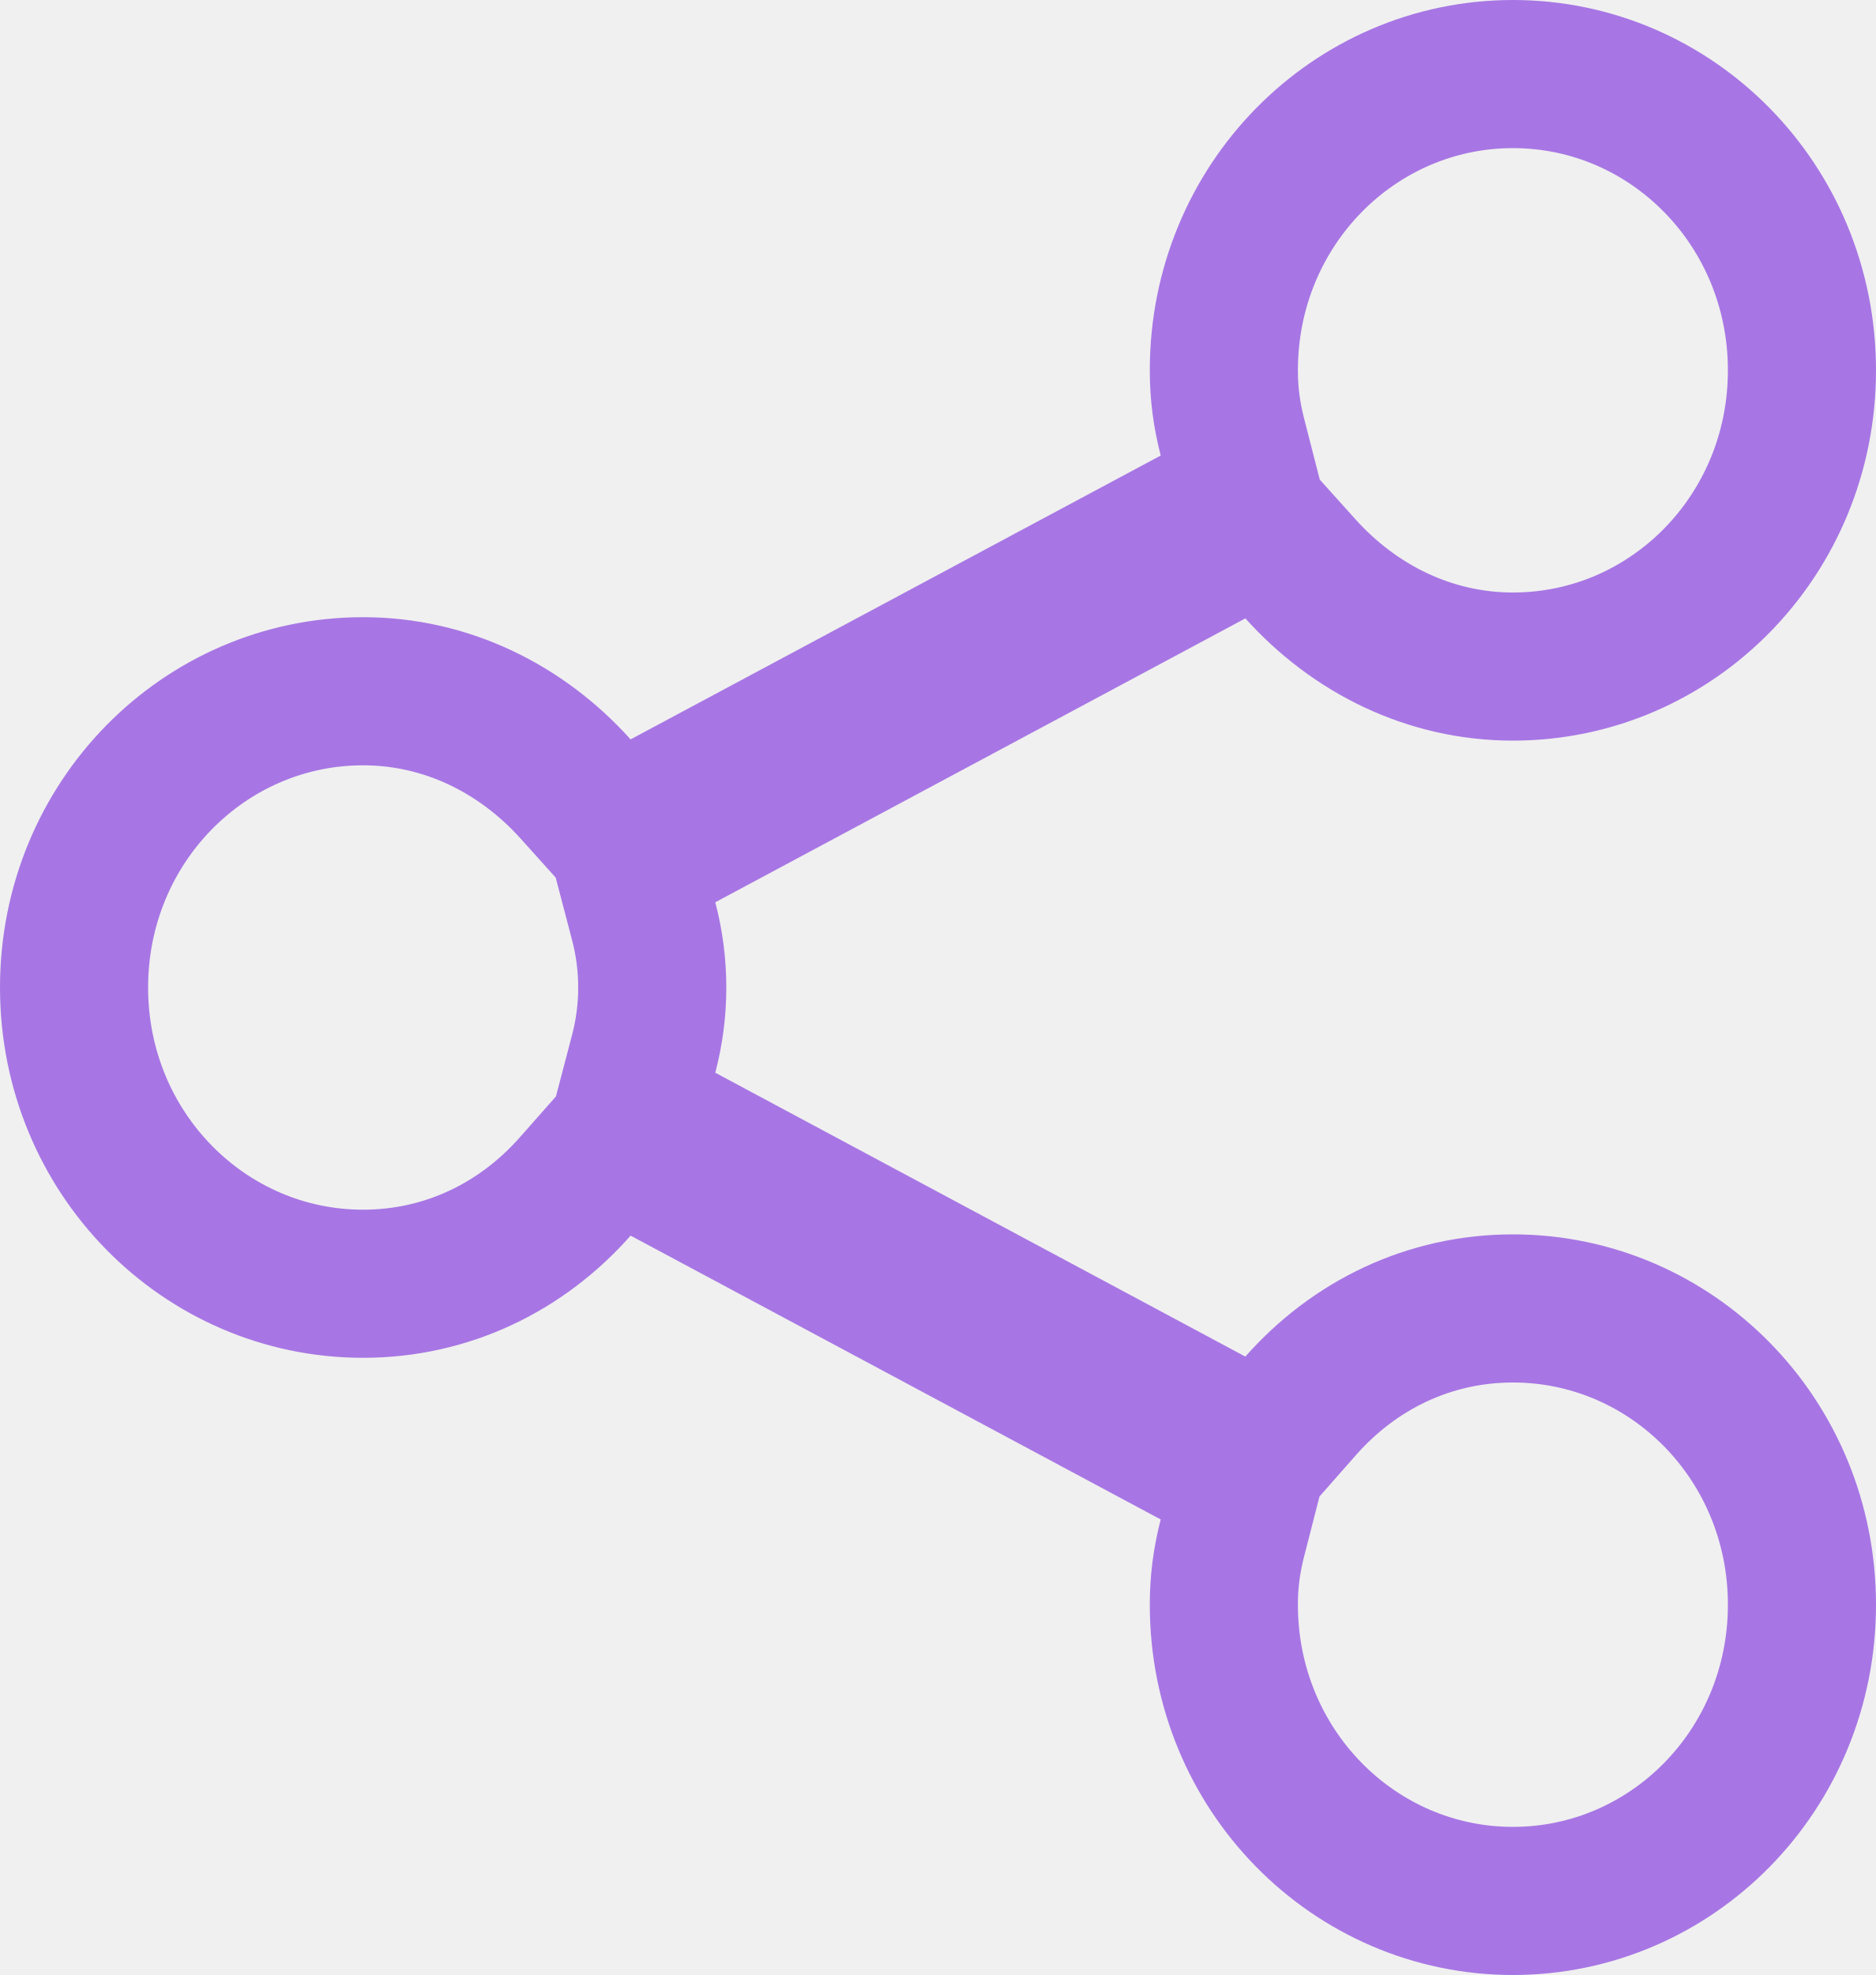
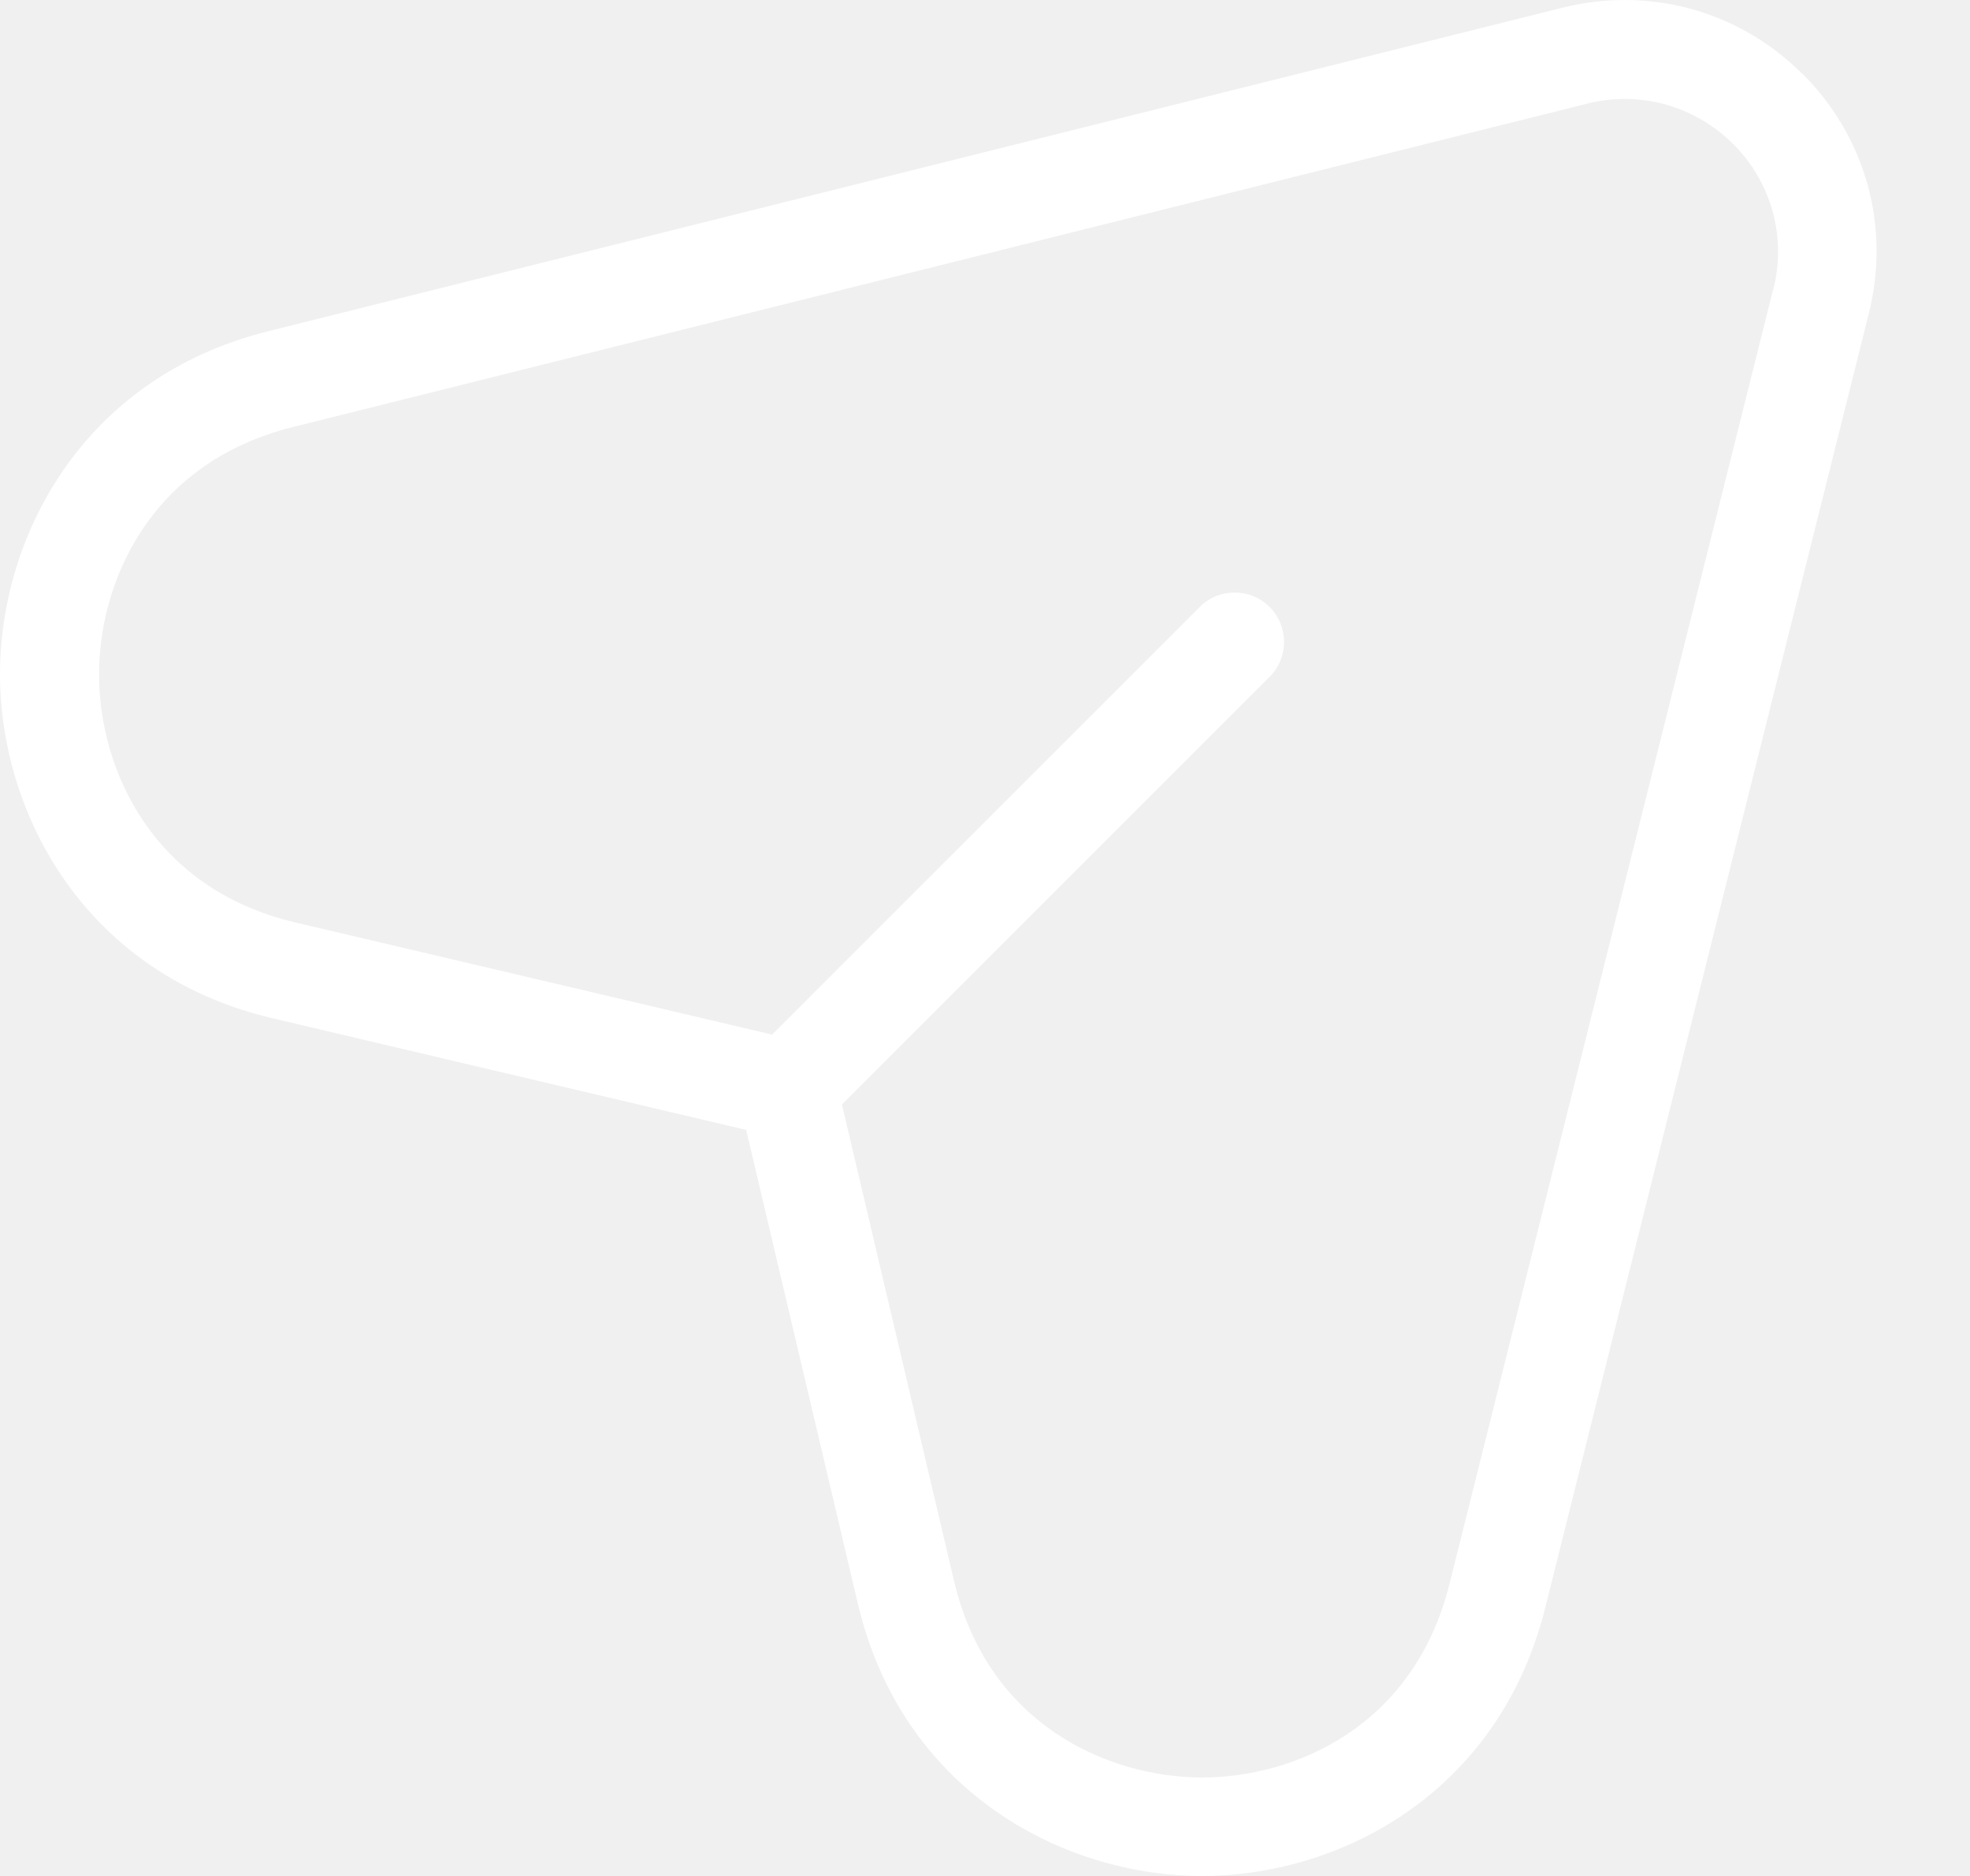
- <svg xmlns="http://www.w3.org/2000/svg" width="19" height="20" viewBox="0 0 19 20" fill="none">
-   <path d="M12.482 15.573L12.628 15.004L12.11 14.726L6.74 11.851L6.218 11.571L5.825 12.016C5.283 12.629 4.526 13 3.677 13C2.071 13 0.75 11.675 0.75 10C0.75 8.325 2.071 7 3.677 7C4.521 7 5.281 7.38 5.829 7.989L6.222 8.426L6.74 8.149L12.11 5.274L12.628 4.996L12.482 4.427C12.423 4.197 12.395 3.984 12.395 3.75C12.395 2.075 13.716 0.75 15.323 0.75C16.93 0.75 18.25 2.075 18.25 3.75C18.25 5.425 16.93 6.75 15.323 6.75C14.479 6.75 13.719 6.37 13.171 5.761L12.778 5.324L12.259 5.601L6.89 8.476L6.369 8.756L6.519 9.328C6.635 9.768 6.635 10.232 6.519 10.672L6.369 11.244L6.89 11.524L12.259 14.399L12.783 14.679L13.175 14.234C13.717 13.621 14.474 13.25 15.323 13.25C16.93 13.25 18.25 14.575 18.25 16.25C18.25 17.925 16.93 19.25 15.323 19.25C13.716 19.25 12.395 17.925 12.395 16.25C12.395 16.016 12.423 15.803 12.482 15.573Z" stroke="#A776E4" stroke-width="1.5" />
+ <svg xmlns="http://www.w3.org/2000/svg" width="21" height="20" viewBox="0 0 21 20" fill="none">
+   <path d="M19.214 0.789C18.54 0.115 17.584 -0.148 16.661 0.081L2.856 3.532C0.869 4.029 -0.01 5.74 9.33996e-05 7.214C0.011 8.688 0.913 10.388 2.906 10.856L7.954 12.046L9.144 17.094C9.612 19.087 11.312 19.989 12.786 20H12.813C14.281 20 15.976 19.121 16.471 17.144L19.922 3.339C20.153 2.416 19.89 1.46 19.214 0.786V0.789ZM18.901 3.087L15.45 16.892C15.068 18.413 13.797 18.95 12.813 18.95H12.794C11.81 18.942 10.531 18.389 10.17 16.855L8.975 11.775L13.534 7.216C13.739 7.011 13.739 6.677 13.534 6.471C13.329 6.266 12.994 6.266 12.789 6.471L8.23 11.03L3.151 9.835C1.616 9.475 1.063 8.195 1.056 7.211C1.048 6.227 1.585 4.94 3.114 4.555L16.919 1.105C17.053 1.071 17.187 1.055 17.321 1.055C17.748 1.055 18.161 1.223 18.474 1.534C18.885 1.944 19.045 2.526 18.903 3.087H18.901Z" fill="white" />
</svg>
